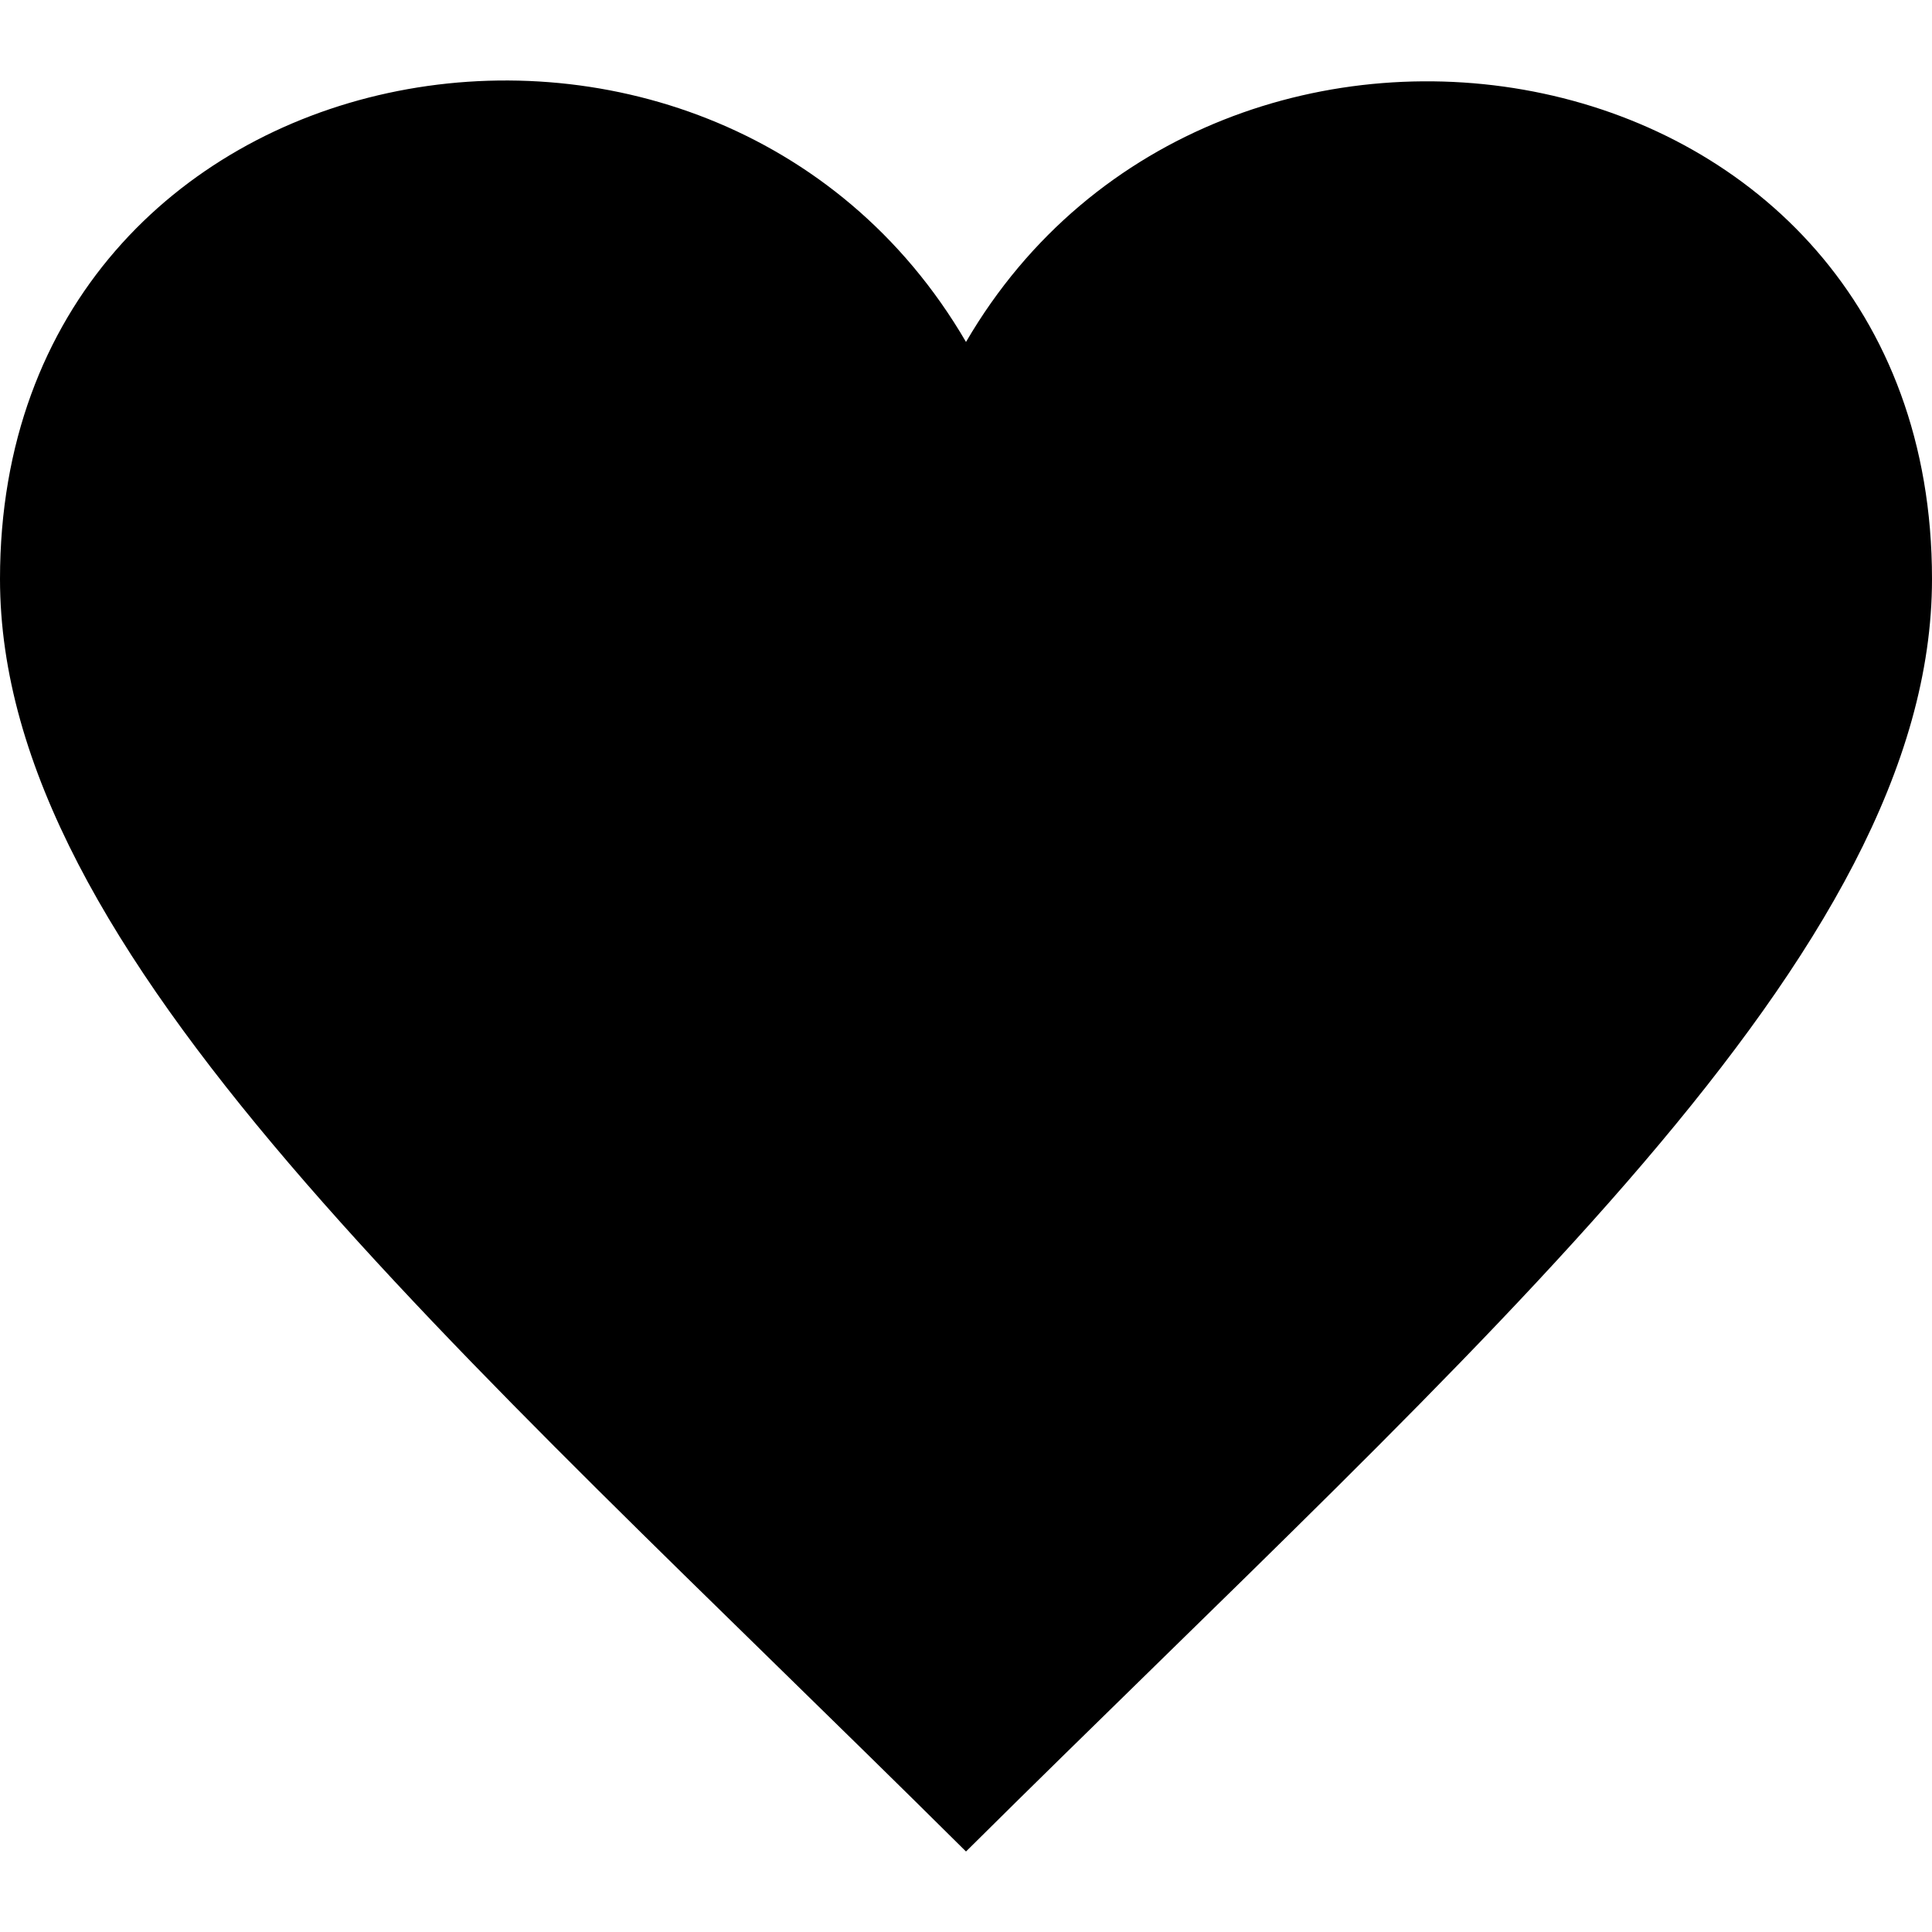
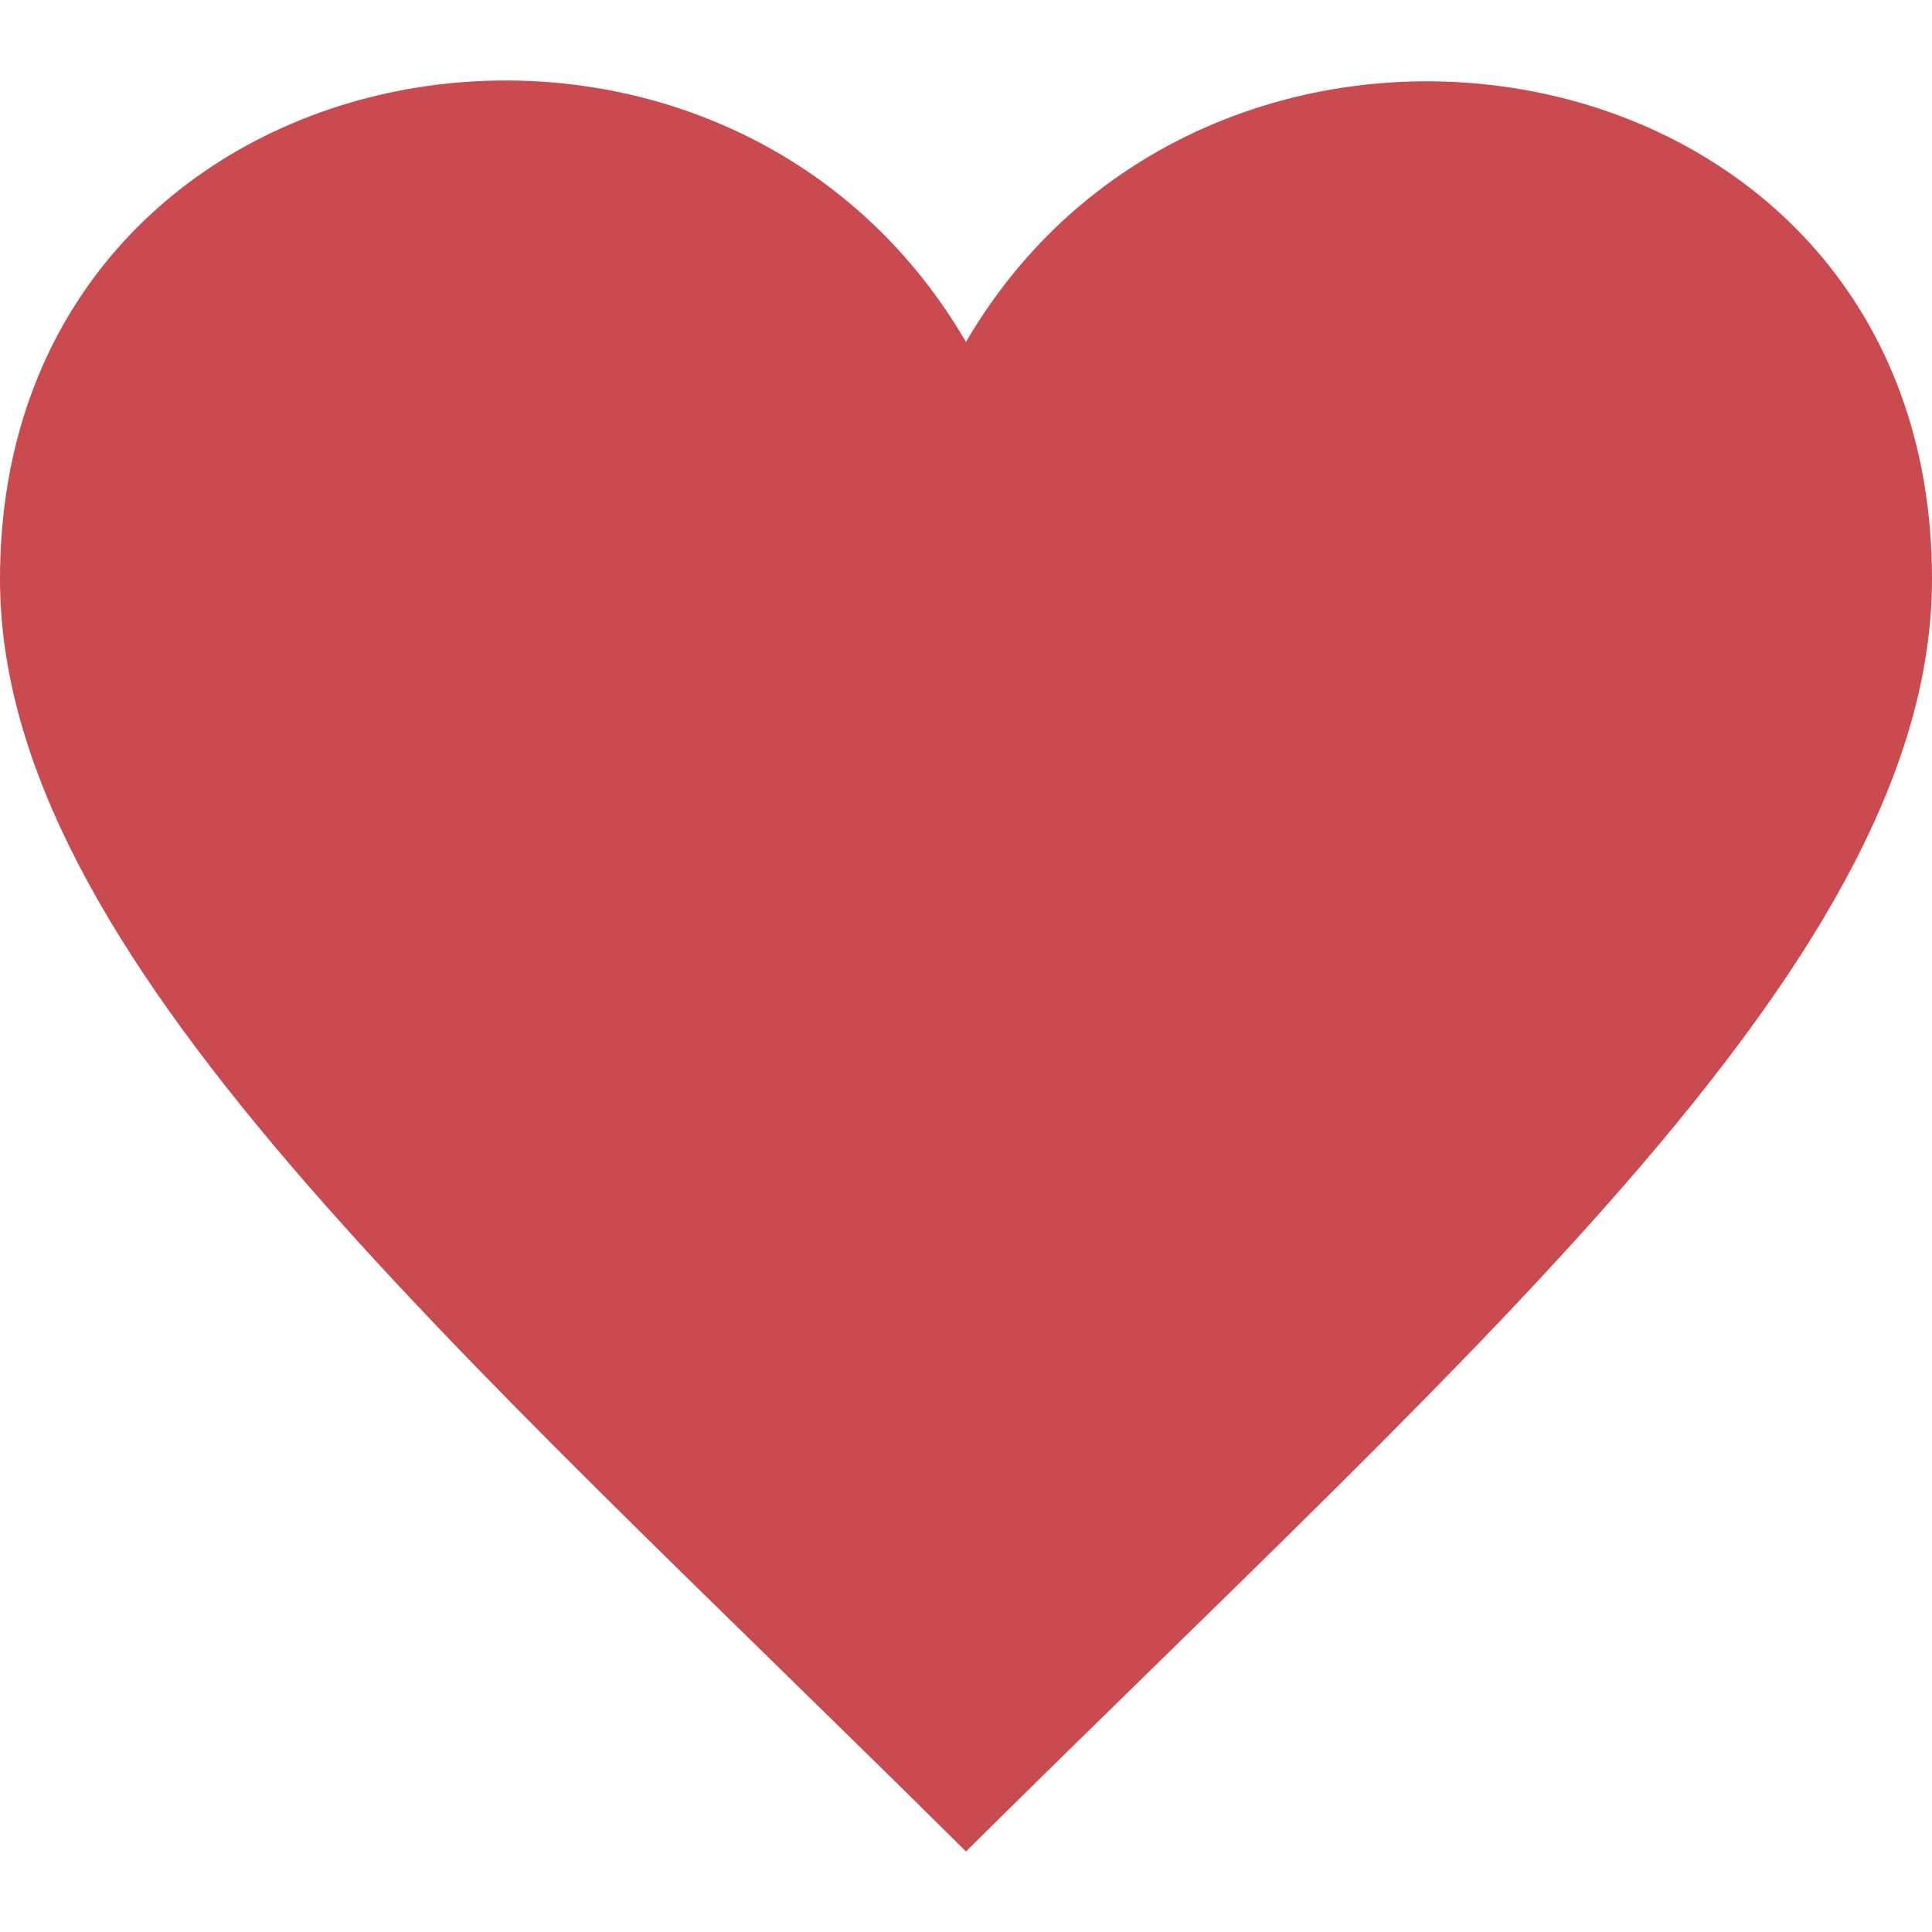
- <svg xmlns="http://www.w3.org/2000/svg" width="24" height="24" viewBox="0 0 24 24">
+ <svg xmlns="http://www.w3.org/2000/svg" fill="#C94A4F" width="24" height="24" viewBox="0 0 24 24">
  <path d="M12 4.248c-3.148-5.402-12-3.825-12 2.944 0 4.661 5.571 9.427 12 15.808 6.43-6.381 12-11.147 12-15.808 0-6.792-8.875-8.306-12-2.944z" />
</svg>
